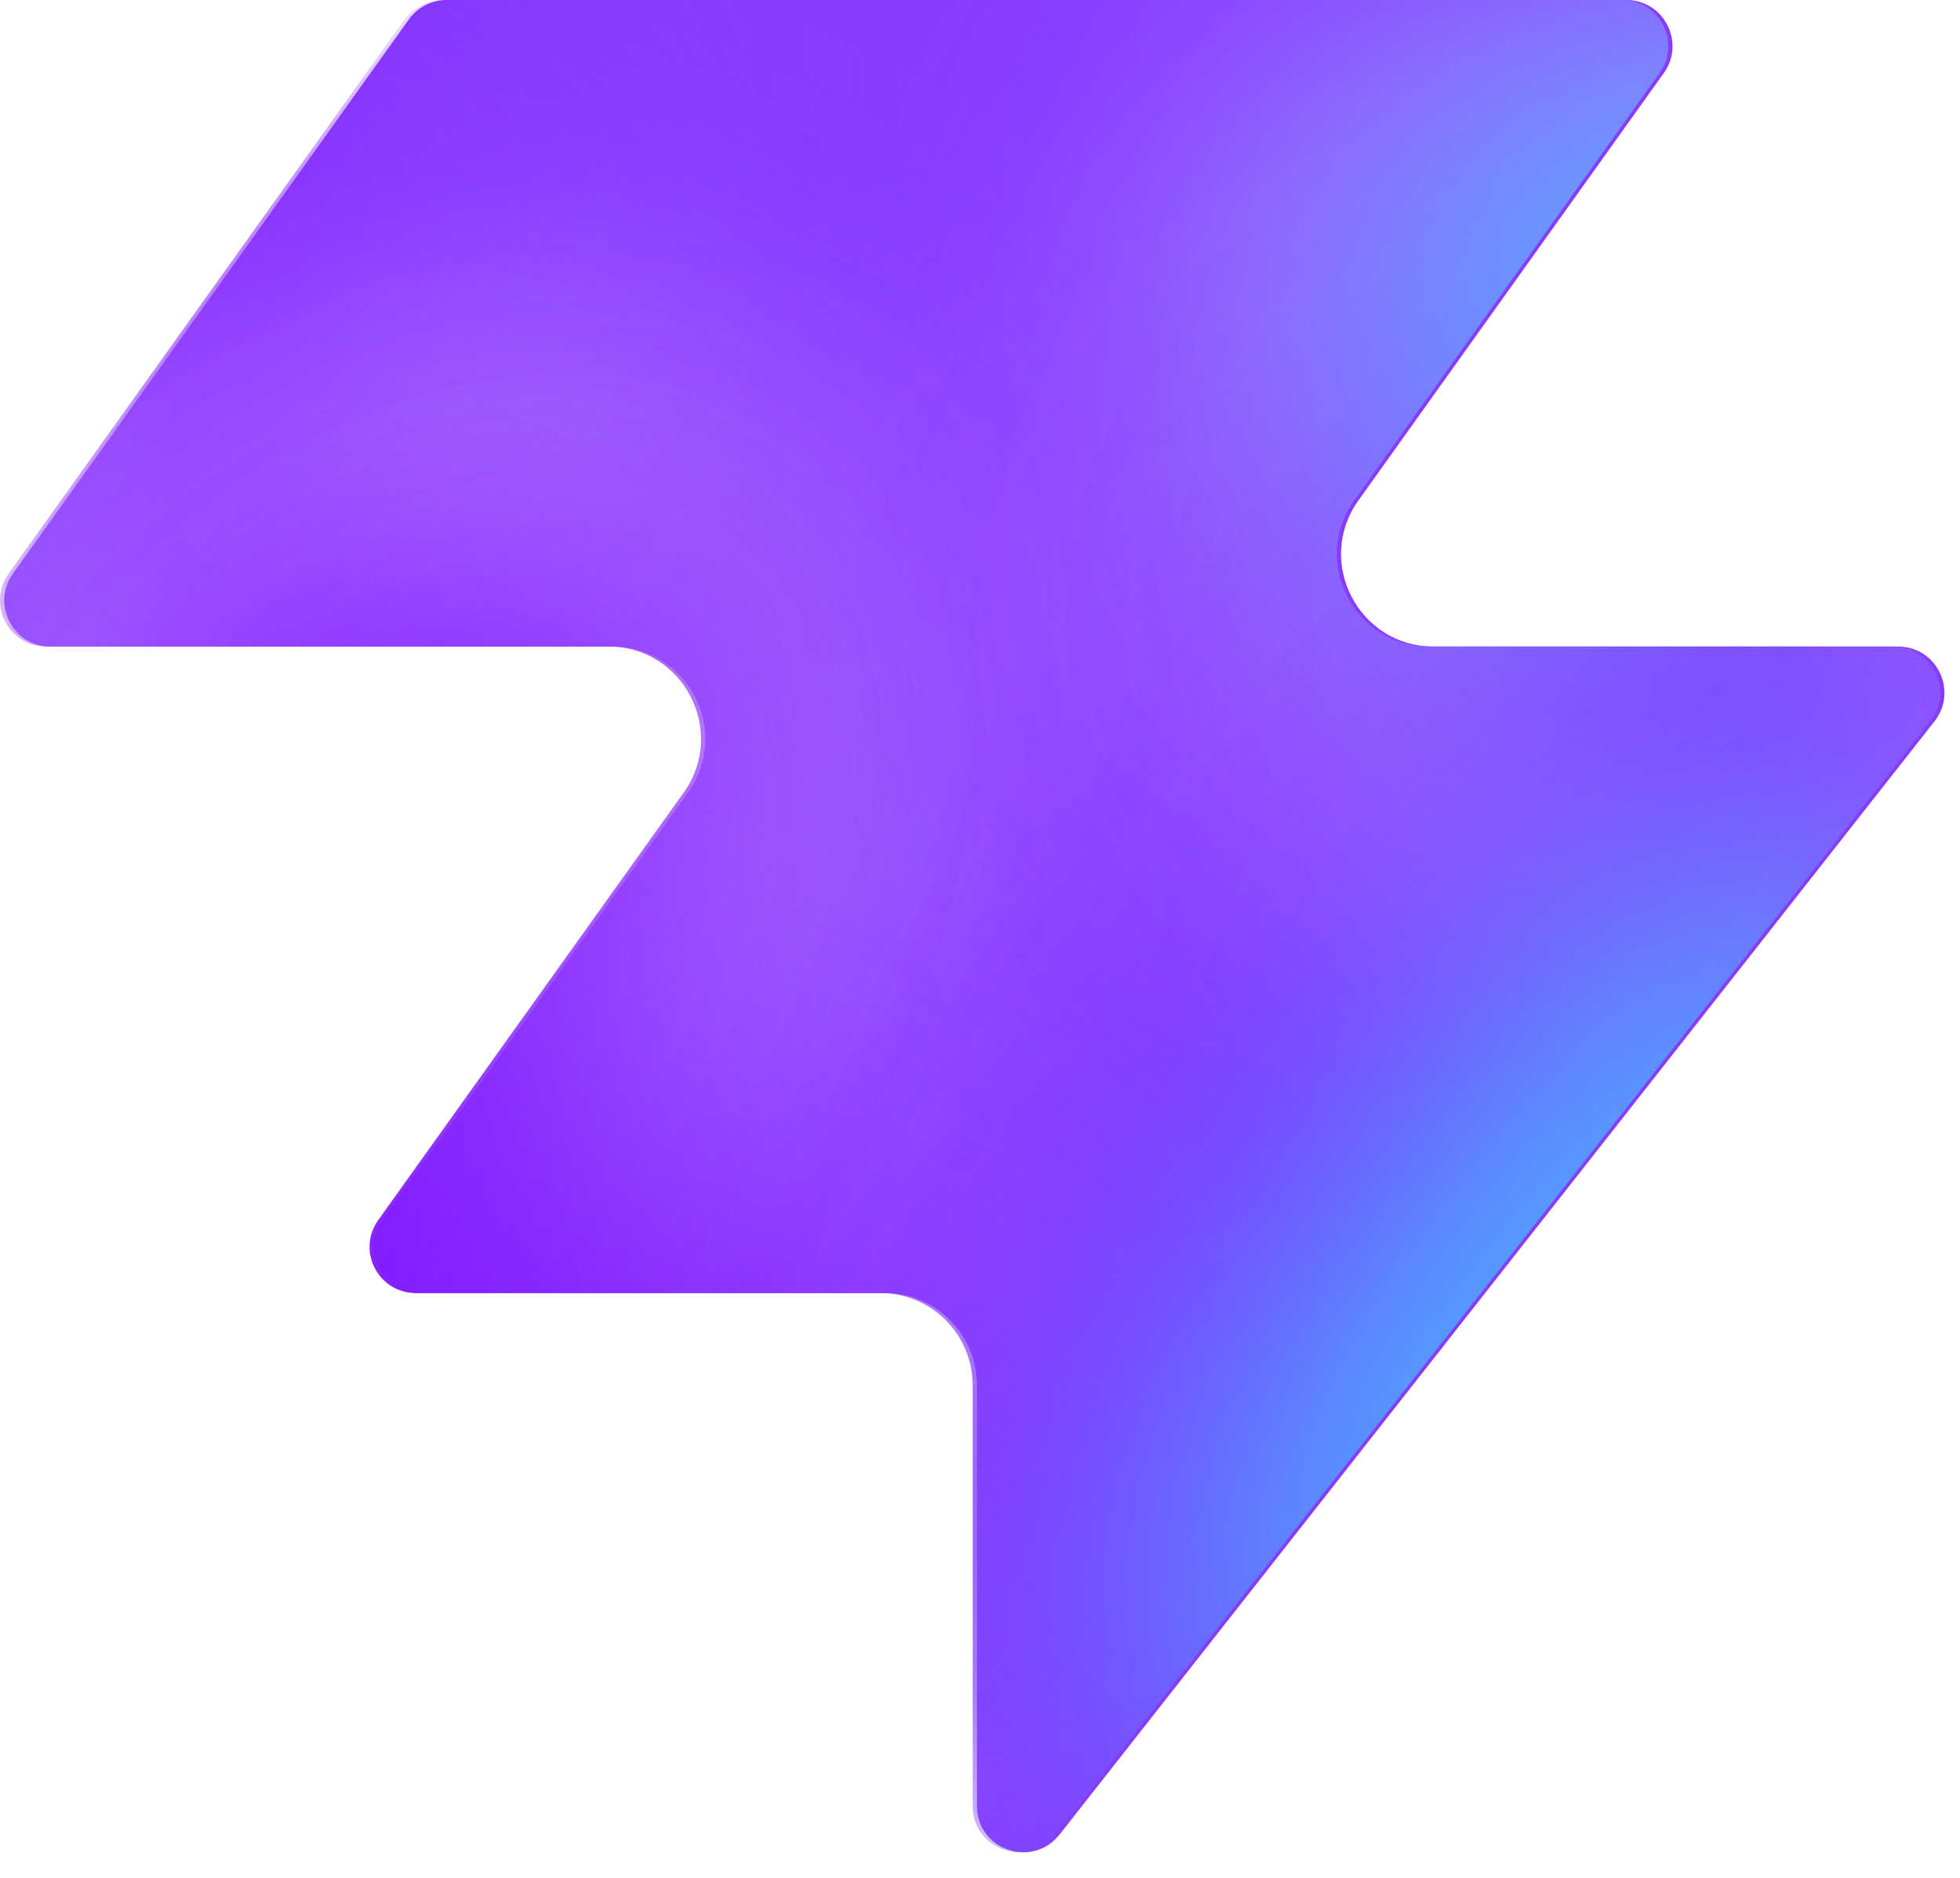
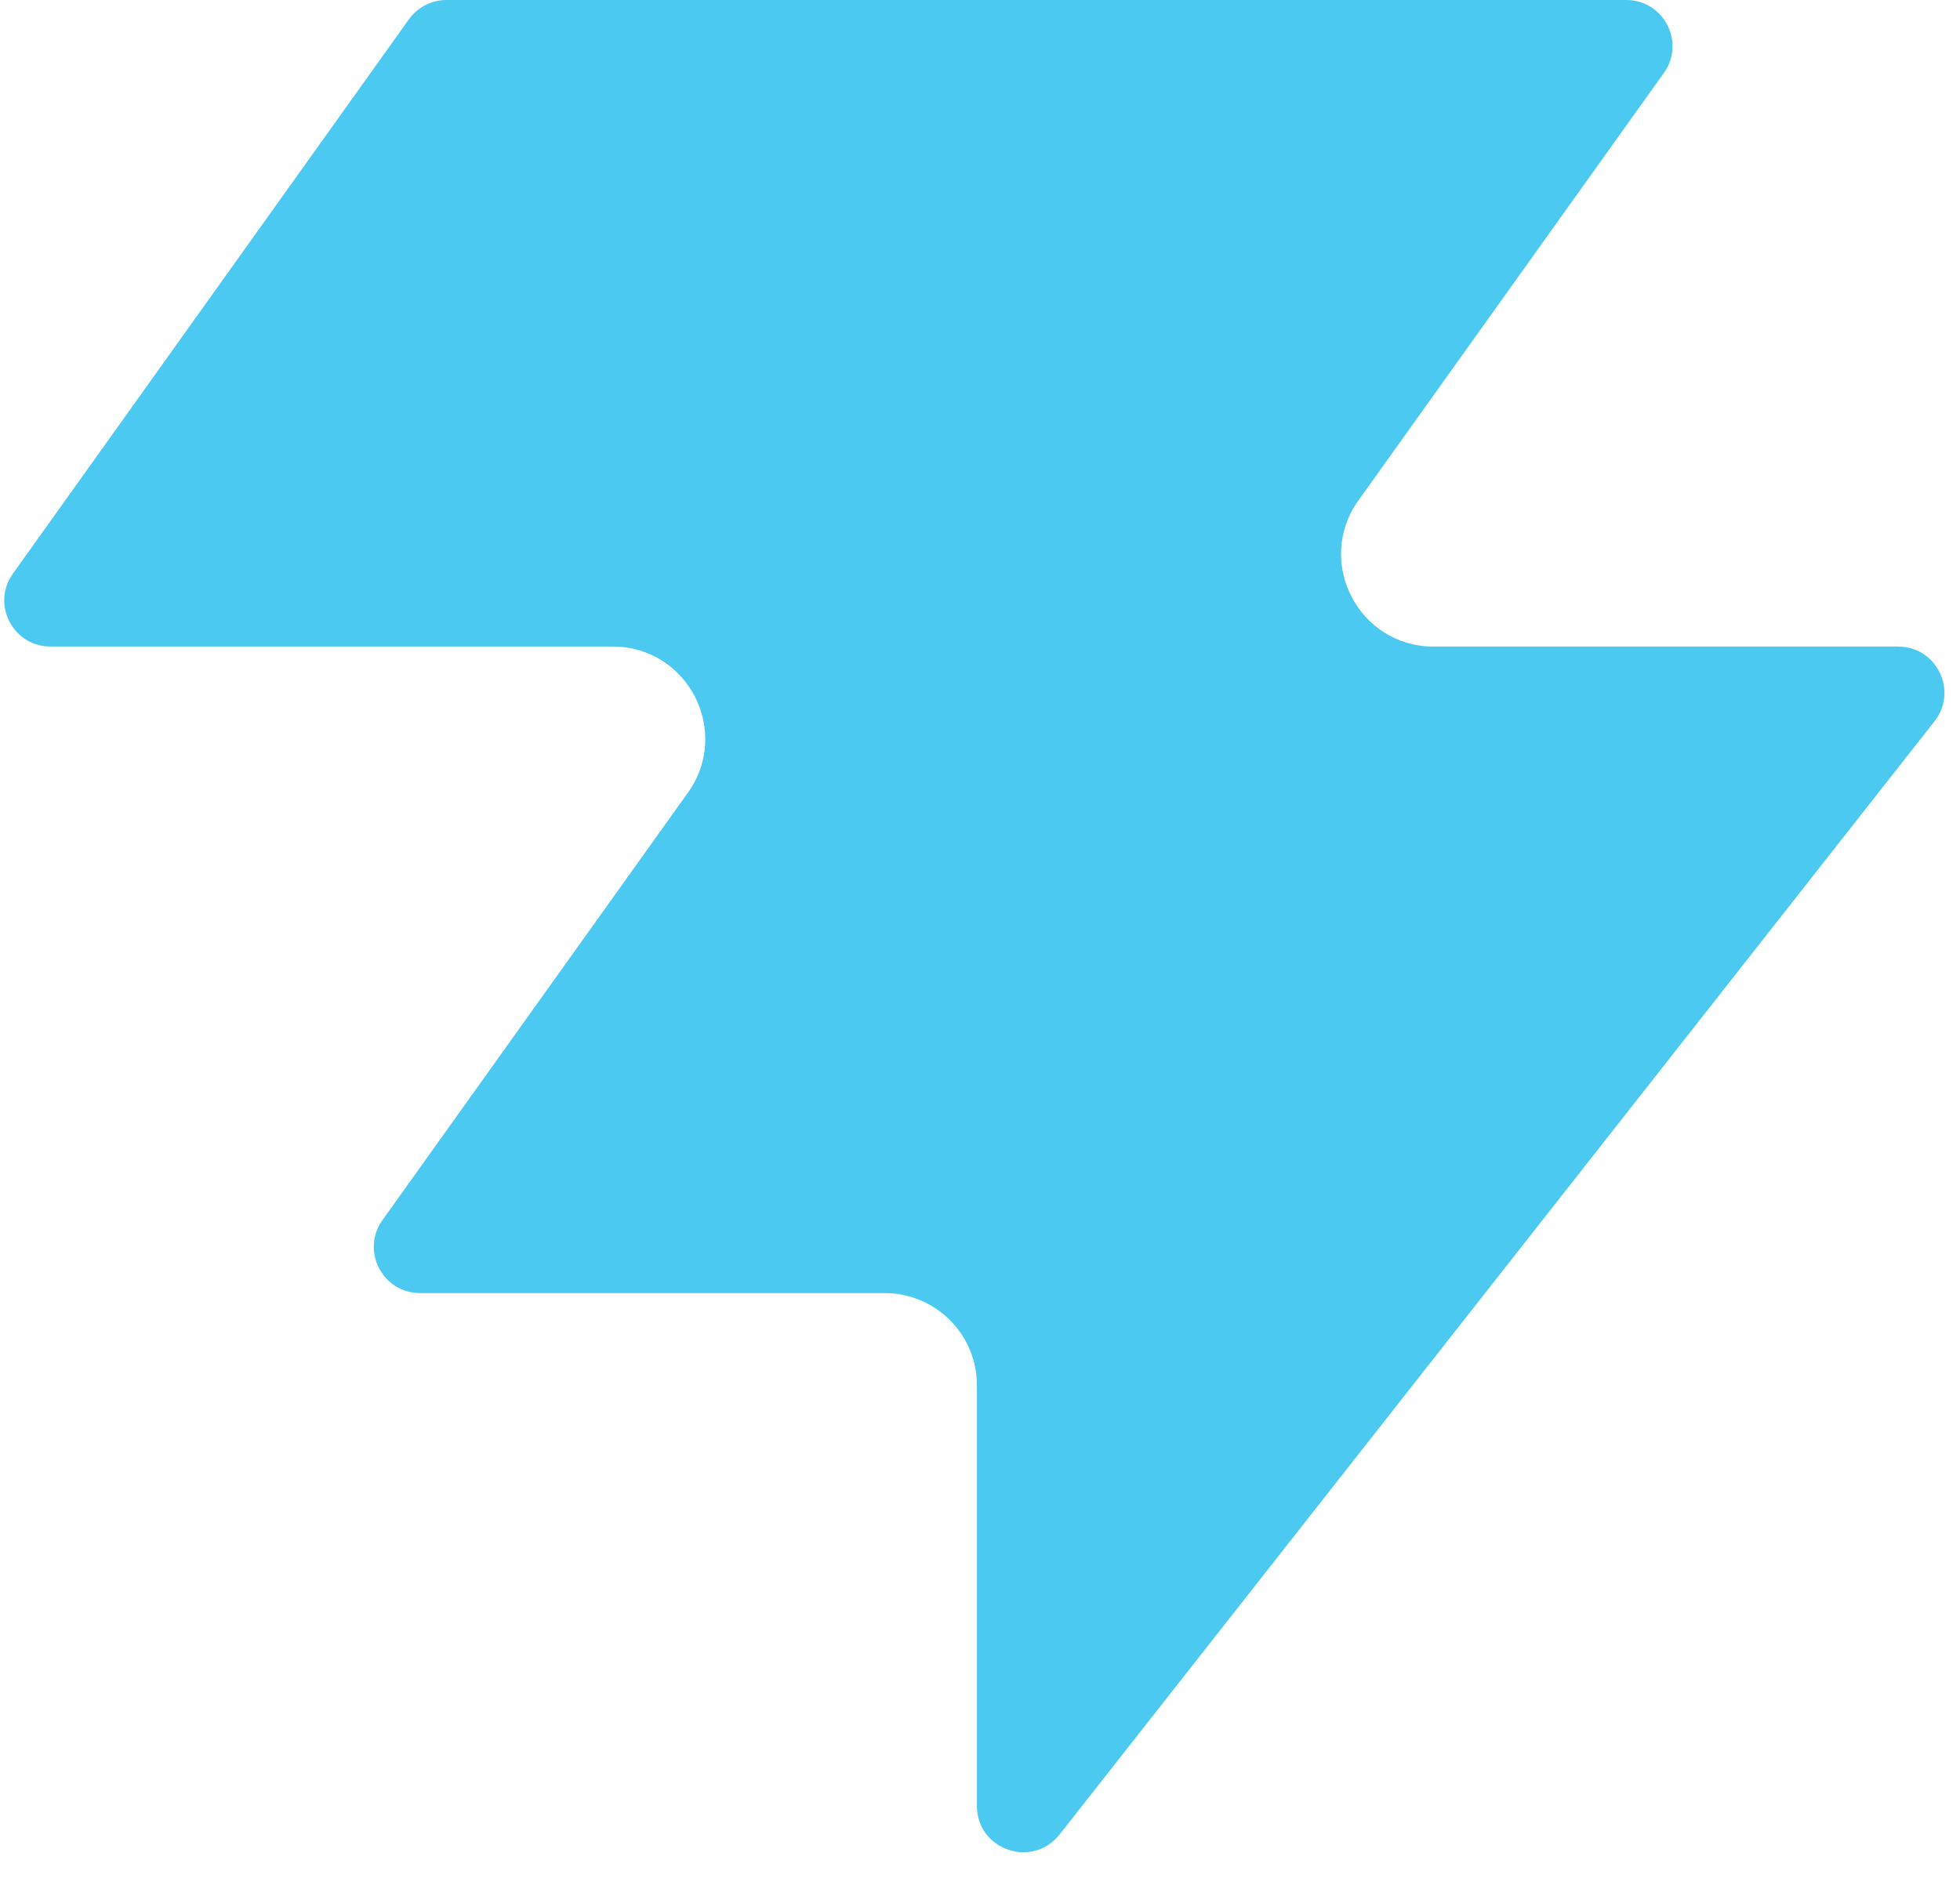
<svg xmlns="http://www.w3.org/2000/svg" width="48" height="46" fill="none" viewBox="0 0 48 46">
-   <path fill="#863bff" d="M25.946 44.938c-.664.845-2.021.375-2.021-.698V33.937a2.26 2.26 0 0 0-2.262-2.262H10.287c-.92 0-1.456-1.04-.92-1.788l7.48-10.471c1.07-1.497 0-3.578-1.842-3.578H1.237c-.92 0-1.456-1.04-.92-1.788L10.013.474c.214-.297.556-.474.92-.474h28.894c.92 0 1.456 1.04.92 1.788l-7.48 10.471c-1.07 1.498 0 3.579 1.842 3.579h11.377c.943 0 1.473 1.088.89 1.83L25.947 44.94z" style="fill:#863bff;fill:color(display-p3 .525 .23 1);fill-opacity:1" />
-   <mask id="a" width="48" height="46" x="0" y="0" maskUnits="userSpaceOnUse" style="mask-type:alpha">
-     <path fill="#000" d="M25.842 44.938c-.664.844-2.021.375-2.021-.698V33.937a2.26 2.26 0 0 0-2.262-2.262H10.183c-.92 0-1.456-1.04-.92-1.788l7.48-10.471c1.07-1.498 0-3.579-1.842-3.579H1.133c-.92 0-1.456-1.04-.92-1.787L9.91.473c.214-.297.556-.474.92-.474h28.894c.92 0 1.456 1.04.92 1.788l-7.48 10.471c-1.07 1.498 0 3.578 1.842 3.578h11.377c.943 0 1.473 1.088.89 1.832L25.843 44.94z" style="fill:#000;fill-opacity:1" />
-   </mask>
-   <g mask="url(#a)">
-     <g filter="url(#b)">
-       <ellipse cx="5.508" cy="14.704" fill="#ede6ff" rx="5.508" ry="14.704" style="fill:#ede6ff;fill:color(display-p3 .927 .903 1);fill-opacity:1" transform="matrix(.00324 1 1 -.00324 -4.47 31.516)" />
-     </g>
-     <g filter="url(#c)">
-       <ellipse cx="10.399" cy="29.851" fill="#ede6ff" rx="10.399" ry="29.851" style="fill:#ede6ff;fill:color(display-p3 .927 .903 1);fill-opacity:1" transform="matrix(.00324 1 1 -.00324 -39.328 7.883)" />
-     </g>
-     <g filter="url(#d)">
-       <ellipse cx="5.508" cy="30.487" fill="#7e14ff" rx="5.508" ry="30.487" style="fill:#7e14ff;fill:color(display-p3 .492 .077 1);fill-opacity:1" transform="rotate(89.814 -25.913 -14.639)scale(1 -1)" />
-     </g>
-     <g filter="url(#e)">
-       <ellipse cx="5.508" cy="30.599" fill="#7e14ff" rx="5.508" ry="30.599" style="fill:#7e14ff;fill:color(display-p3 .492 .077 1);fill-opacity:1" transform="rotate(89.814 -32.644 -3.334)scale(1 -1)" />
-     </g>
-     <g filter="url(#f)">
-       <ellipse cx="5.508" cy="30.599" fill="#7e14ff" rx="5.508" ry="30.599" style="fill:#7e14ff;fill:color(display-p3 .492 .077 1);fill-opacity:1" transform="matrix(.00324 1 1 -.00324 -34.34 30.47)" />
-     </g>
-     <g filter="url(#g)">
-       <ellipse cx="14.072" cy="22.078" fill="#ede6ff" rx="14.072" ry="22.078" style="fill:#ede6ff;fill:color(display-p3 .927 .903 1);fill-opacity:1" transform="rotate(93.35 24.506 48.493)scale(-1 1)" />
-     </g>
-     <g filter="url(#h)">
-       <ellipse cx="3.47" cy="21.501" fill="#7e14ff" rx="3.47" ry="21.501" style="fill:#7e14ff;fill:color(display-p3 .492 .077 1);fill-opacity:1" transform="rotate(89.009 28.708 47.59)scale(-1 1)" />
-     </g>
-     <g filter="url(#i)">
-       <ellipse cx="3.47" cy="21.501" fill="#7e14ff" rx="3.47" ry="21.501" style="fill:#7e14ff;fill:color(display-p3 .492 .077 1);fill-opacity:1" transform="rotate(89.009 28.708 47.59)scale(-1 1)" />
-     </g>
-     <g filter="url(#j)">
-       <ellipse cx=".387" cy="8.972" fill="#7e14ff" rx="4.407" ry="29.108" style="fill:#7e14ff;fill:color(display-p3 .492 .077 1);fill-opacity:1" transform="rotate(39.51 .387 8.972)" />
-     </g>
-     <g filter="url(#k)">
-       <ellipse cx="47.523" cy="-6.092" fill="#7e14ff" rx="4.407" ry="29.108" style="fill:#7e14ff;fill:color(display-p3 .492 .077 1);fill-opacity:1" transform="rotate(37.892 47.523 -6.092)" />
-     </g>
-     <g filter="url(#l)">
-       <ellipse cx="41.412" cy="6.333" fill="#47bfff" rx="5.971" ry="9.665" style="fill:#47bfff;fill:color(display-p3 .28 .748 1);fill-opacity:1" transform="rotate(37.892 41.412 6.333)" />
-     </g>
-     <g filter="url(#m)">
-       <ellipse cx="-1.879" cy="38.332" fill="#7e14ff" rx="4.407" ry="29.108" style="fill:#7e14ff;fill:color(display-p3 .492 .077 1);fill-opacity:1" transform="rotate(37.892 -1.88 38.332)" />
-     </g>
-     <g filter="url(#n)">
-       <ellipse cx="-1.879" cy="38.332" fill="#7e14ff" rx="4.407" ry="29.108" style="fill:#7e14ff;fill:color(display-p3 .492 .077 1);fill-opacity:1" transform="rotate(37.892 -1.88 38.332)" />
-     </g>
-     <g filter="url(#o)">
-       <ellipse cx="35.651" cy="29.907" fill="#7e14ff" rx="4.407" ry="29.108" style="fill:#7e14ff;fill:color(display-p3 .492 .077 1);fill-opacity:1" transform="rotate(37.892 35.651 29.907)" />
-     </g>
-     <g filter="url(#p)">
-       <ellipse cx="38.418" cy="32.4" fill="#47bfff" rx="5.971" ry="15.297" style="fill:#47bfff;fill:color(display-p3 .28 .748 1);fill-opacity:1" transform="rotate(37.892 38.418 32.4)" />
-     </g>
-   </g>
-   <defs>
-     <filter id="b" width="60.045" height="41.654" x="-19.77" y="16.149" color-interpolation-filters="sRGB" filterUnits="userSpaceOnUse">
-       <feFlood flood-opacity="0" result="BackgroundImageFix" />
-       <feBlend in="SourceGraphic" in2="BackgroundImageFix" result="shape" />
-       <feGaussianBlur result="effect1_foregroundBlur_2002_17158" stdDeviation="7.659" />
-     </filter>
-     <filter id="c" width="90.34" height="51.437" x="-54.613" y="-7.533" color-interpolation-filters="sRGB" filterUnits="userSpaceOnUse">
-       <feFlood flood-opacity="0" result="BackgroundImageFix" />
-       <feBlend in="SourceGraphic" in2="BackgroundImageFix" result="shape" />
-       <feGaussianBlur result="effect1_foregroundBlur_2002_17158" stdDeviation="7.659" />
-     </filter>
-     <filter id="d" width="79.355" height="29.4" x="-49.64" y="2.03" color-interpolation-filters="sRGB" filterUnits="userSpaceOnUse">
-       <feFlood flood-opacity="0" result="BackgroundImageFix" />
-       <feBlend in="SourceGraphic" in2="BackgroundImageFix" result="shape" />
-       <feGaussianBlur result="effect1_foregroundBlur_2002_17158" stdDeviation="4.596" />
-     </filter>
-     <filter id="e" width="79.579" height="29.4" x="-45.045" y="20.029" color-interpolation-filters="sRGB" filterUnits="userSpaceOnUse">
-       <feFlood flood-opacity="0" result="BackgroundImageFix" />
-       <feBlend in="SourceGraphic" in2="BackgroundImageFix" result="shape" />
-       <feGaussianBlur result="effect1_foregroundBlur_2002_17158" stdDeviation="4.596" />
-     </filter>
-     <filter id="f" width="79.579" height="29.4" x="-43.513" y="21.178" color-interpolation-filters="sRGB" filterUnits="userSpaceOnUse">
-       <feFlood flood-opacity="0" result="BackgroundImageFix" />
-       <feBlend in="SourceGraphic" in2="BackgroundImageFix" result="shape" />
-       <feGaussianBlur result="effect1_foregroundBlur_2002_17158" stdDeviation="4.596" />
-     </filter>
-     <filter id="g" width="74.749" height="58.852" x="15.756" y="-17.901" color-interpolation-filters="sRGB" filterUnits="userSpaceOnUse">
-       <feFlood flood-opacity="0" result="BackgroundImageFix" />
-       <feBlend in="SourceGraphic" in2="BackgroundImageFix" result="shape" />
-       <feGaussianBlur result="effect1_foregroundBlur_2002_17158" stdDeviation="7.659" />
-     </filter>
-     <filter id="h" width="61.377" height="25.362" x="23.548" y="2.284" color-interpolation-filters="sRGB" filterUnits="userSpaceOnUse">
-       <feFlood flood-opacity="0" result="BackgroundImageFix" />
-       <feBlend in="SourceGraphic" in2="BackgroundImageFix" result="shape" />
-       <feGaussianBlur result="effect1_foregroundBlur_2002_17158" stdDeviation="4.596" />
-     </filter>
-     <filter id="i" width="61.377" height="25.362" x="23.548" y="2.284" color-interpolation-filters="sRGB" filterUnits="userSpaceOnUse">
-       <feFlood flood-opacity="0" result="BackgroundImageFix" />
-       <feBlend in="SourceGraphic" in2="BackgroundImageFix" result="shape" />
-       <feGaussianBlur result="effect1_foregroundBlur_2002_17158" stdDeviation="4.596" />
-     </filter>
-     <filter id="j" width="56.045" height="63.649" x="-27.636" y="-22.853" color-interpolation-filters="sRGB" filterUnits="userSpaceOnUse">
-       <feFlood flood-opacity="0" result="BackgroundImageFix" />
-       <feBlend in="SourceGraphic" in2="BackgroundImageFix" result="shape" />
-       <feGaussianBlur result="effect1_foregroundBlur_2002_17158" stdDeviation="4.596" />
-     </filter>
-     <filter id="k" width="54.814" height="64.646" x="20.116" y="-38.415" color-interpolation-filters="sRGB" filterUnits="userSpaceOnUse">
-       <feFlood flood-opacity="0" result="BackgroundImageFix" />
-       <feBlend in="SourceGraphic" in2="BackgroundImageFix" result="shape" />
-       <feGaussianBlur result="effect1_foregroundBlur_2002_17158" stdDeviation="4.596" />
-     </filter>
-     <filter id="l" width="33.541" height="35.313" x="24.641" y="-11.323" color-interpolation-filters="sRGB" filterUnits="userSpaceOnUse">
-       <feFlood flood-opacity="0" result="BackgroundImageFix" />
-       <feBlend in="SourceGraphic" in2="BackgroundImageFix" result="shape" />
-       <feGaussianBlur result="effect1_foregroundBlur_2002_17158" stdDeviation="4.596" />
-     </filter>
-     <filter id="m" width="54.814" height="64.646" x="-29.286" y="6.009" color-interpolation-filters="sRGB" filterUnits="userSpaceOnUse">
-       <feFlood flood-opacity="0" result="BackgroundImageFix" />
-       <feBlend in="SourceGraphic" in2="BackgroundImageFix" result="shape" />
-       <feGaussianBlur result="effect1_foregroundBlur_2002_17158" stdDeviation="4.596" />
-     </filter>
-     <filter id="n" width="54.814" height="64.646" x="-29.286" y="6.009" color-interpolation-filters="sRGB" filterUnits="userSpaceOnUse">
-       <feFlood flood-opacity="0" result="BackgroundImageFix" />
-       <feBlend in="SourceGraphic" in2="BackgroundImageFix" result="shape" />
-       <feGaussianBlur result="effect1_foregroundBlur_2002_17158" stdDeviation="4.596" />
-     </filter>
-     <filter id="o" width="54.814" height="64.646" x="8.244" y="-2.416" color-interpolation-filters="sRGB" filterUnits="userSpaceOnUse">
-       <feFlood flood-opacity="0" result="BackgroundImageFix" />
-       <feBlend in="SourceGraphic" in2="BackgroundImageFix" result="shape" />
-       <feGaussianBlur result="effect1_foregroundBlur_2002_17158" stdDeviation="4.596" />
-     </filter>
-     <filter id="p" width="39.409" height="43.623" x="18.713" y="10.588" color-interpolation-filters="sRGB" filterUnits="userSpaceOnUse">
-       <feFlood flood-opacity="0" result="BackgroundImageFix" />
-       <feBlend in="SourceGraphic" in2="BackgroundImageFix" result="shape" />
-       <feGaussianBlur result="effect1_foregroundBlur_2002_17158" stdDeviation="4.596" />
-     </filter>
-   </defs>
+   <path fill="#4cc9f0" d="M25.946 44.938c-.664.845-2.021.375-2.021-.698V33.937a2.26 2.26 0 0 0-2.262-2.262H10.287c-.92 0-1.456-1.04-.92-1.788l7.48-10.471c1.07-1.497 0-3.578-1.842-3.578H1.237c-.92 0-1.456-1.04-.92-1.788L10.013.474c.214-.297.556-.474.92-.474h28.894c.92 0 1.456 1.04.92 1.788l-7.48 10.471c-1.07 1.498 0 3.579 1.842 3.579h11.377c.943 0 1.473 1.088.89 1.83L25.947 44.94z" />
</svg>
